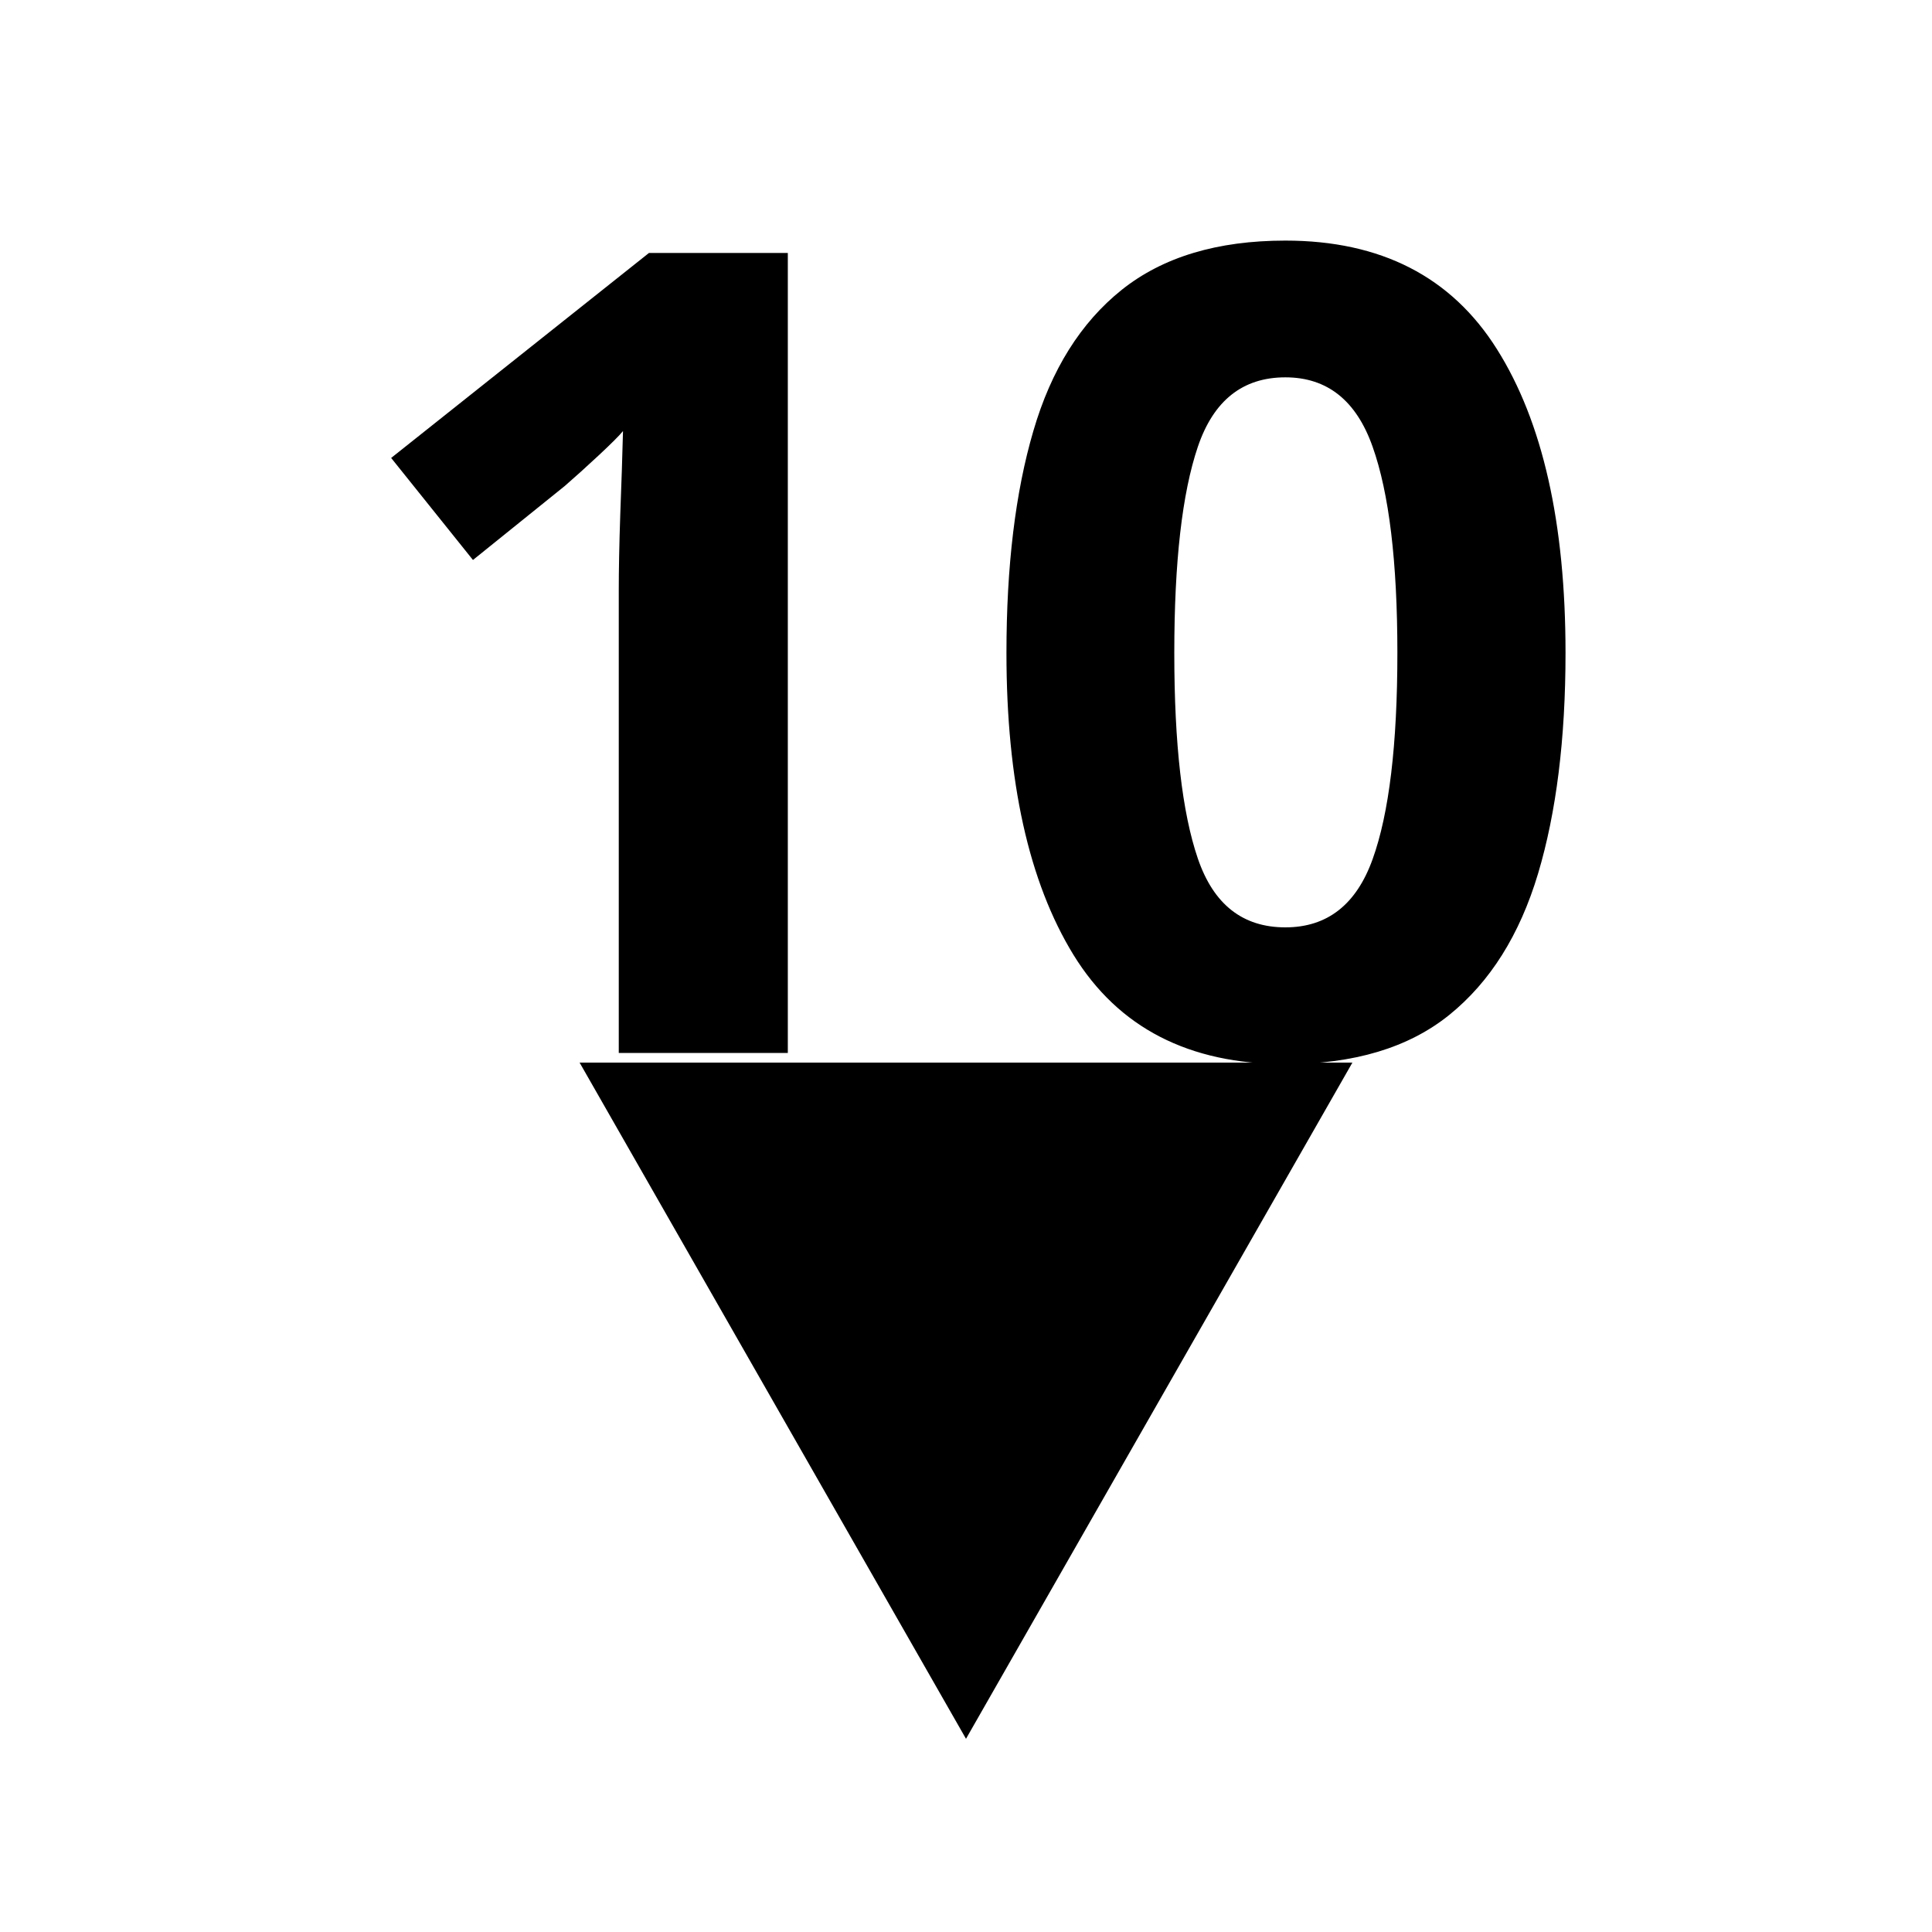
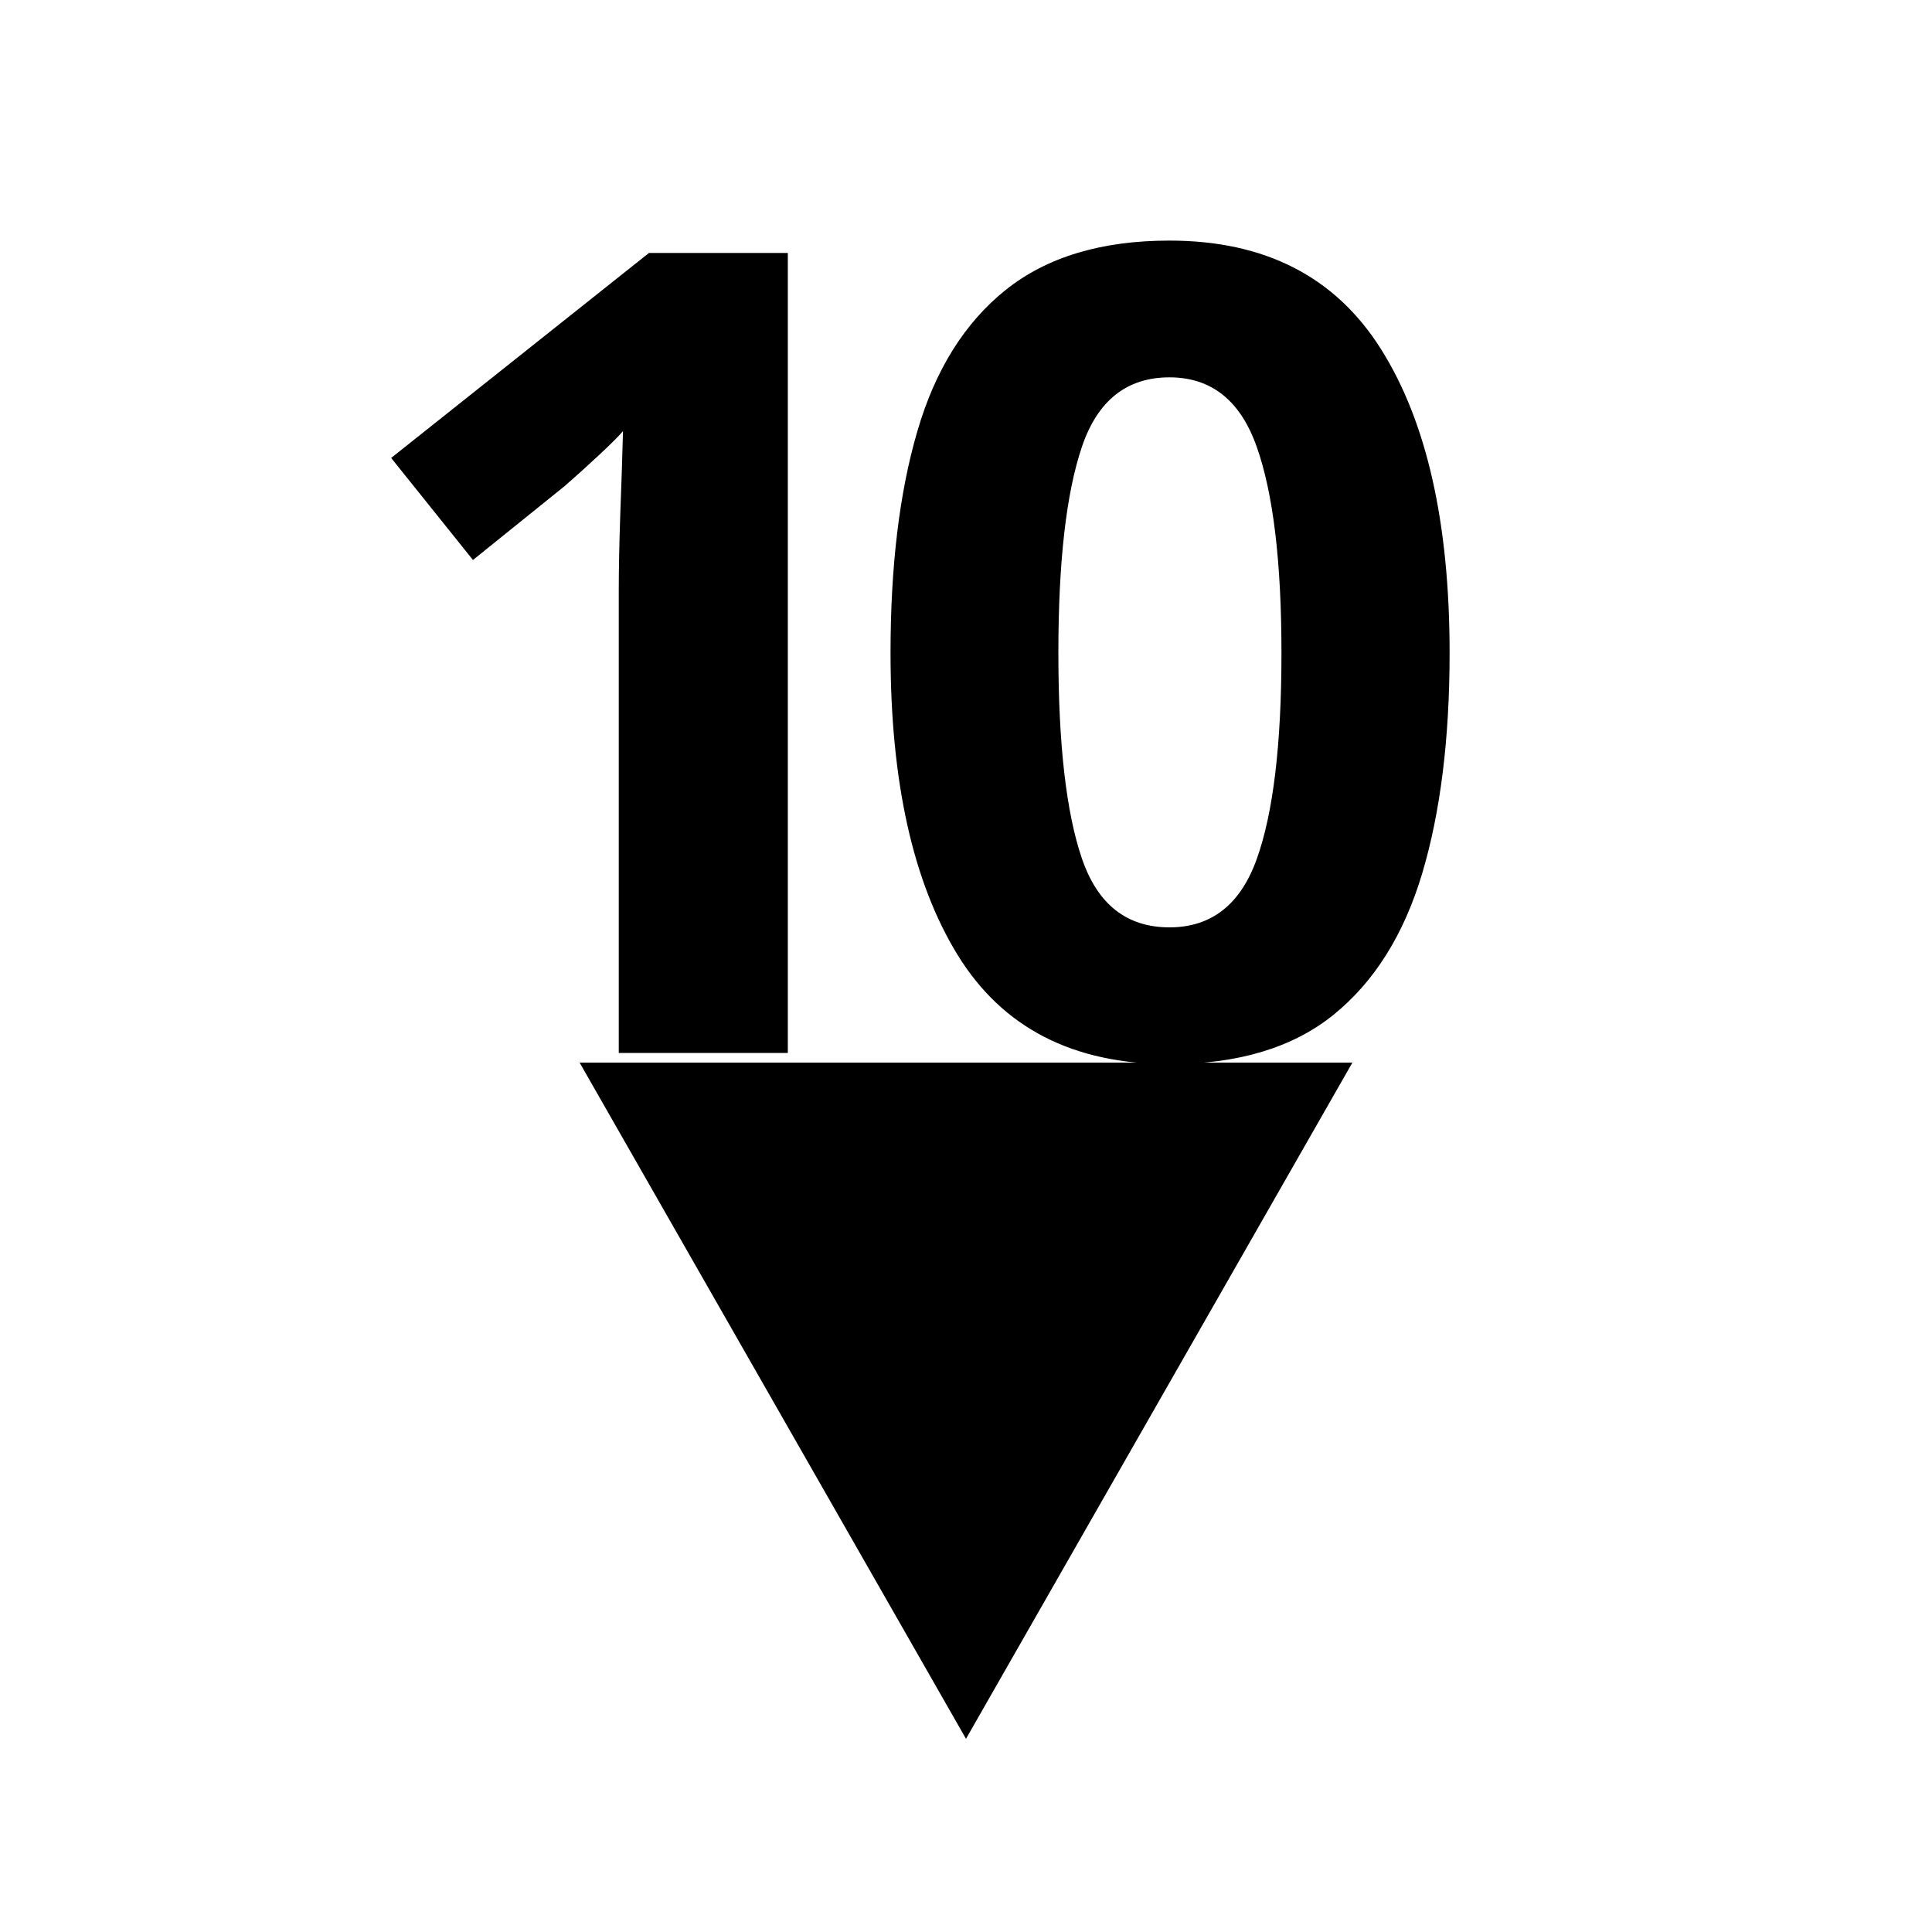
<svg xmlns="http://www.w3.org/2000/svg" xml:space="preserve" style="shape-rendering:geometricPrecision; text-rendering:geometricPrecision; image-rendering:optimizeQuality; fill-rule:evenodd; clip-rule:evenodd" viewBox="0 0 100 100">
  <g id="HM3">
    <circle style="fill: rgb(255, 255, 255); fill-rule: nonzero; opacity: 0.2; " cx="50%" cy="50%" r="45%" />
    <polygon points="30,55 70,55 50,90" style="fill:black;" />
-     <text x="50%" y="32%" text-anchor="middle" dominant-baseline="central" font-family="Amasis MT Medium" letter-spacing="0em" font-size="58" font-style="normal" font-weight="550" style="stroke: none; fill: rgb(0,0,0);">10</text>
+     <text x="47" y="32%" text-anchor="middle" dominant-baseline="central" font-family="Amasis MT Medium" letter-spacing="-6px" font-size="58" font-style="normal" font-weight="550" style="stroke: none; fill: rgb(0,0,0);">10</text>
  </g>
</svg>
